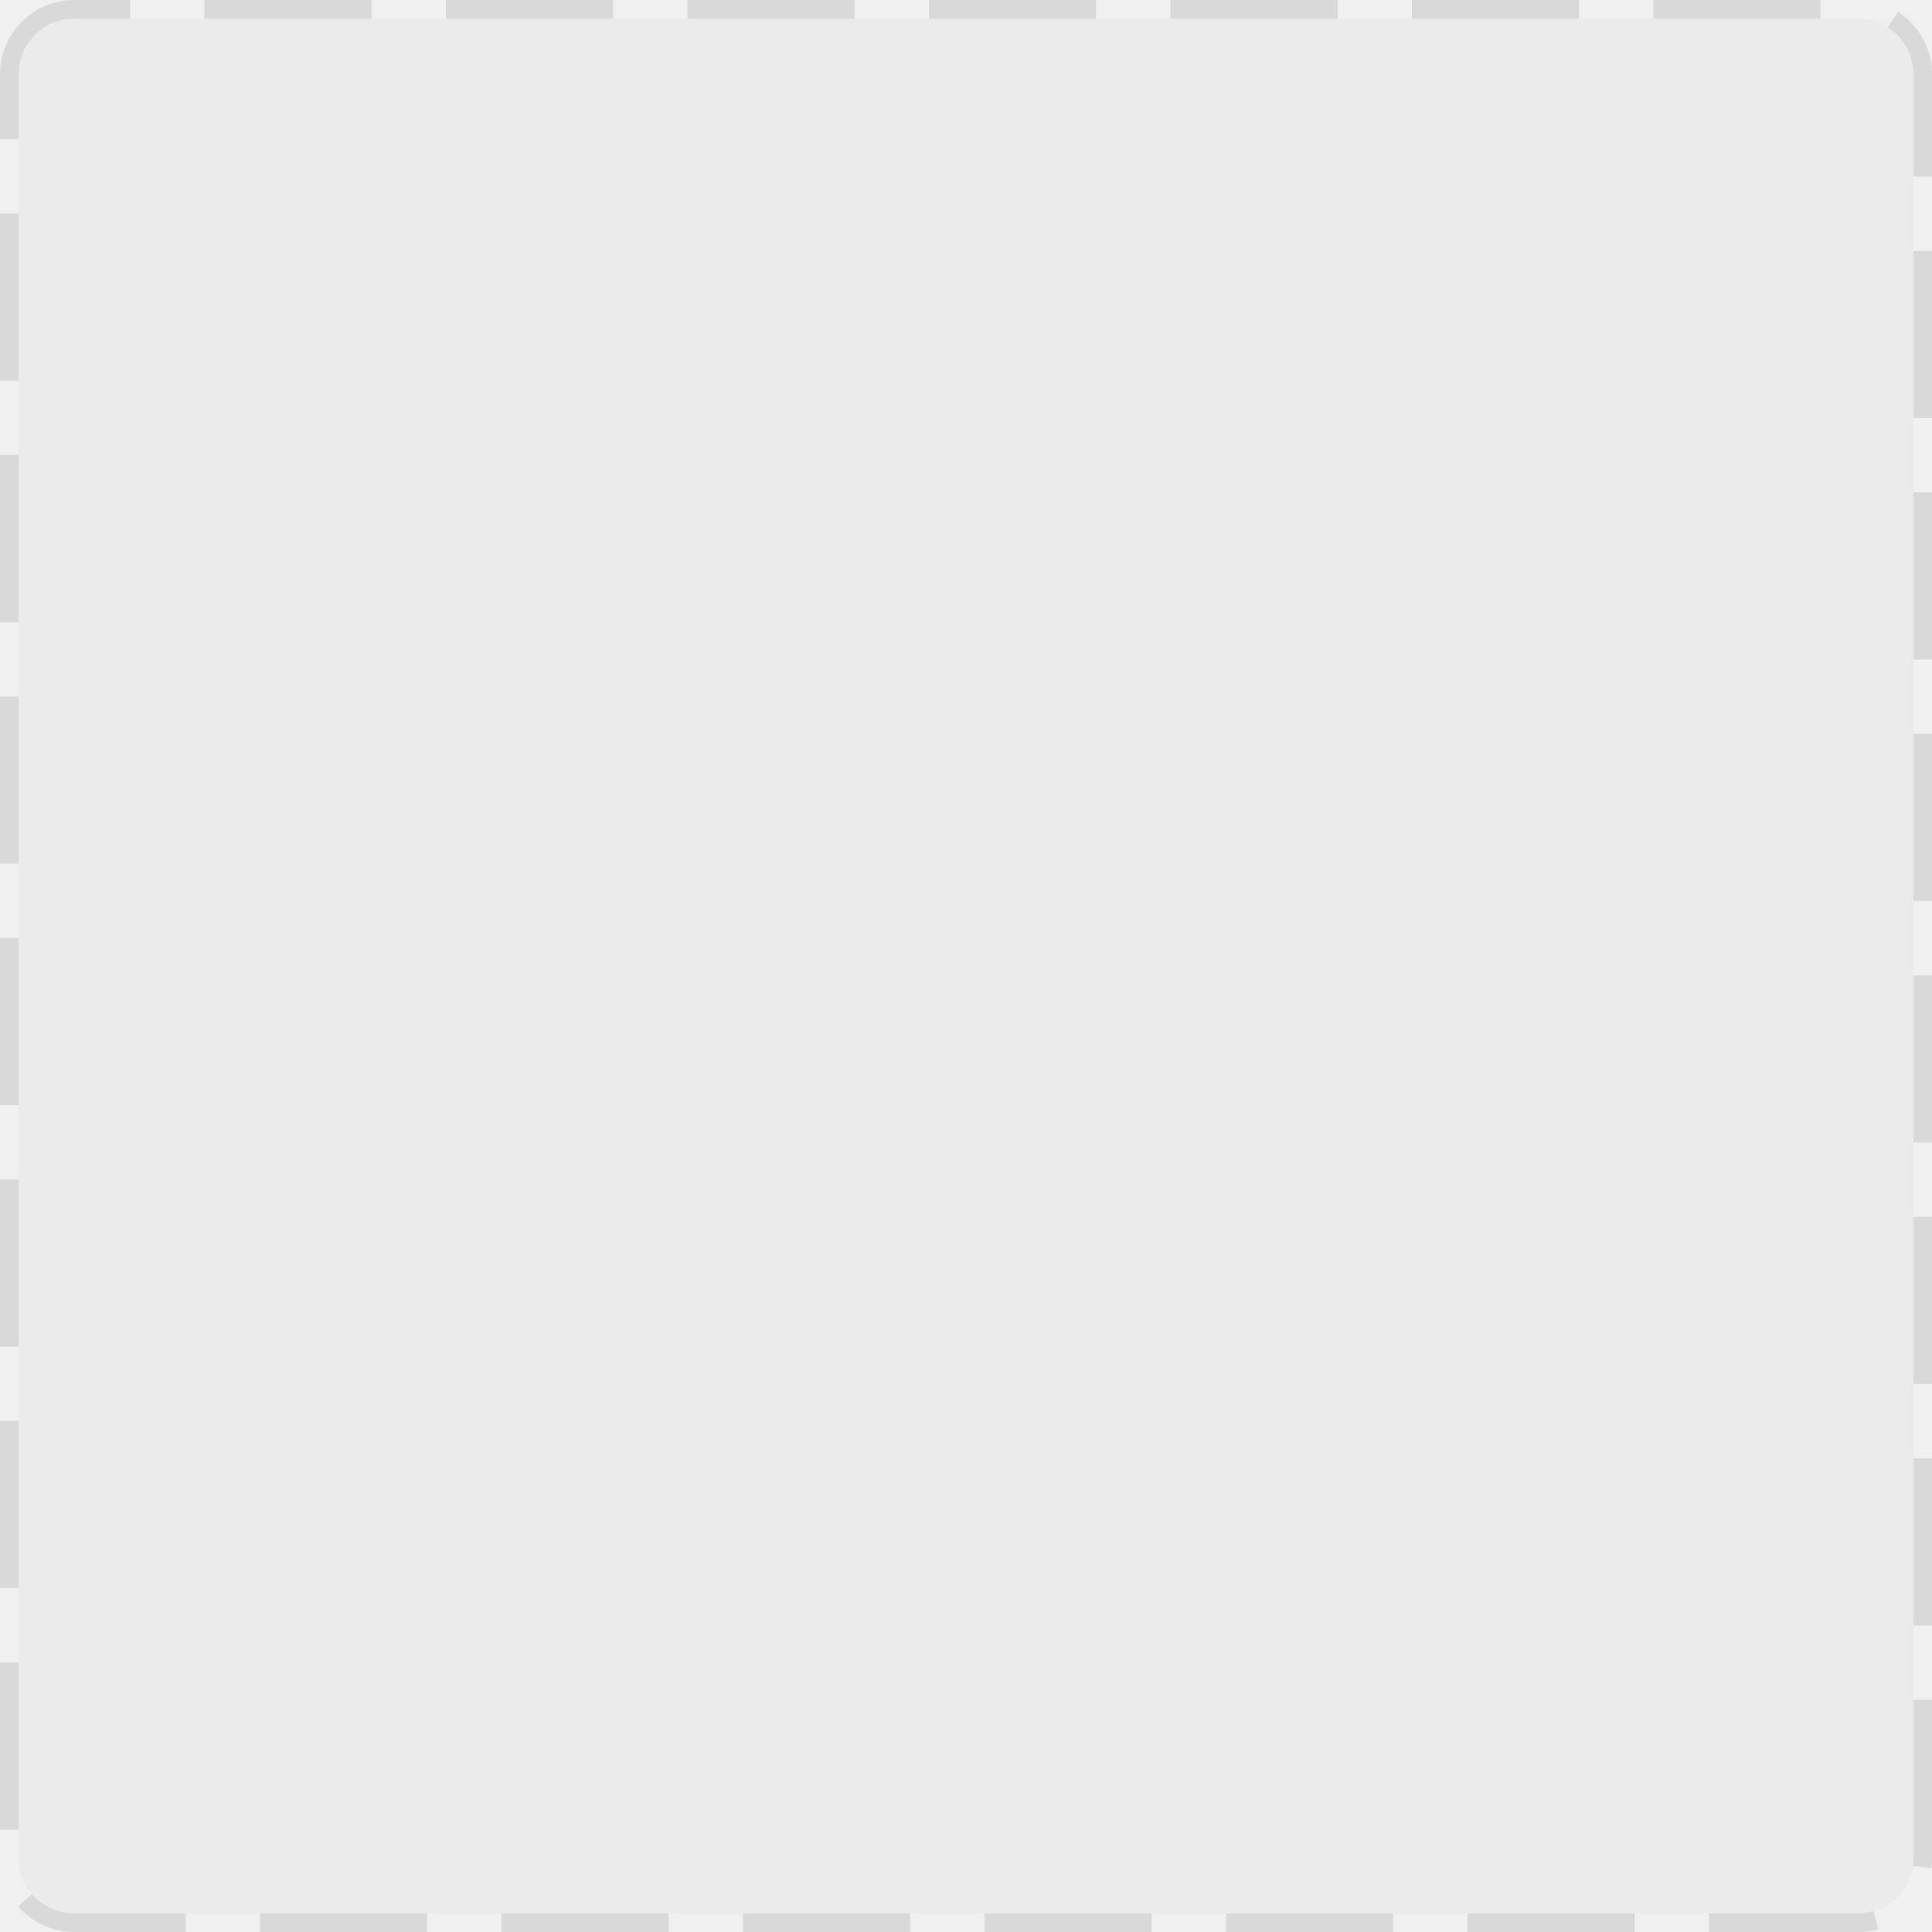
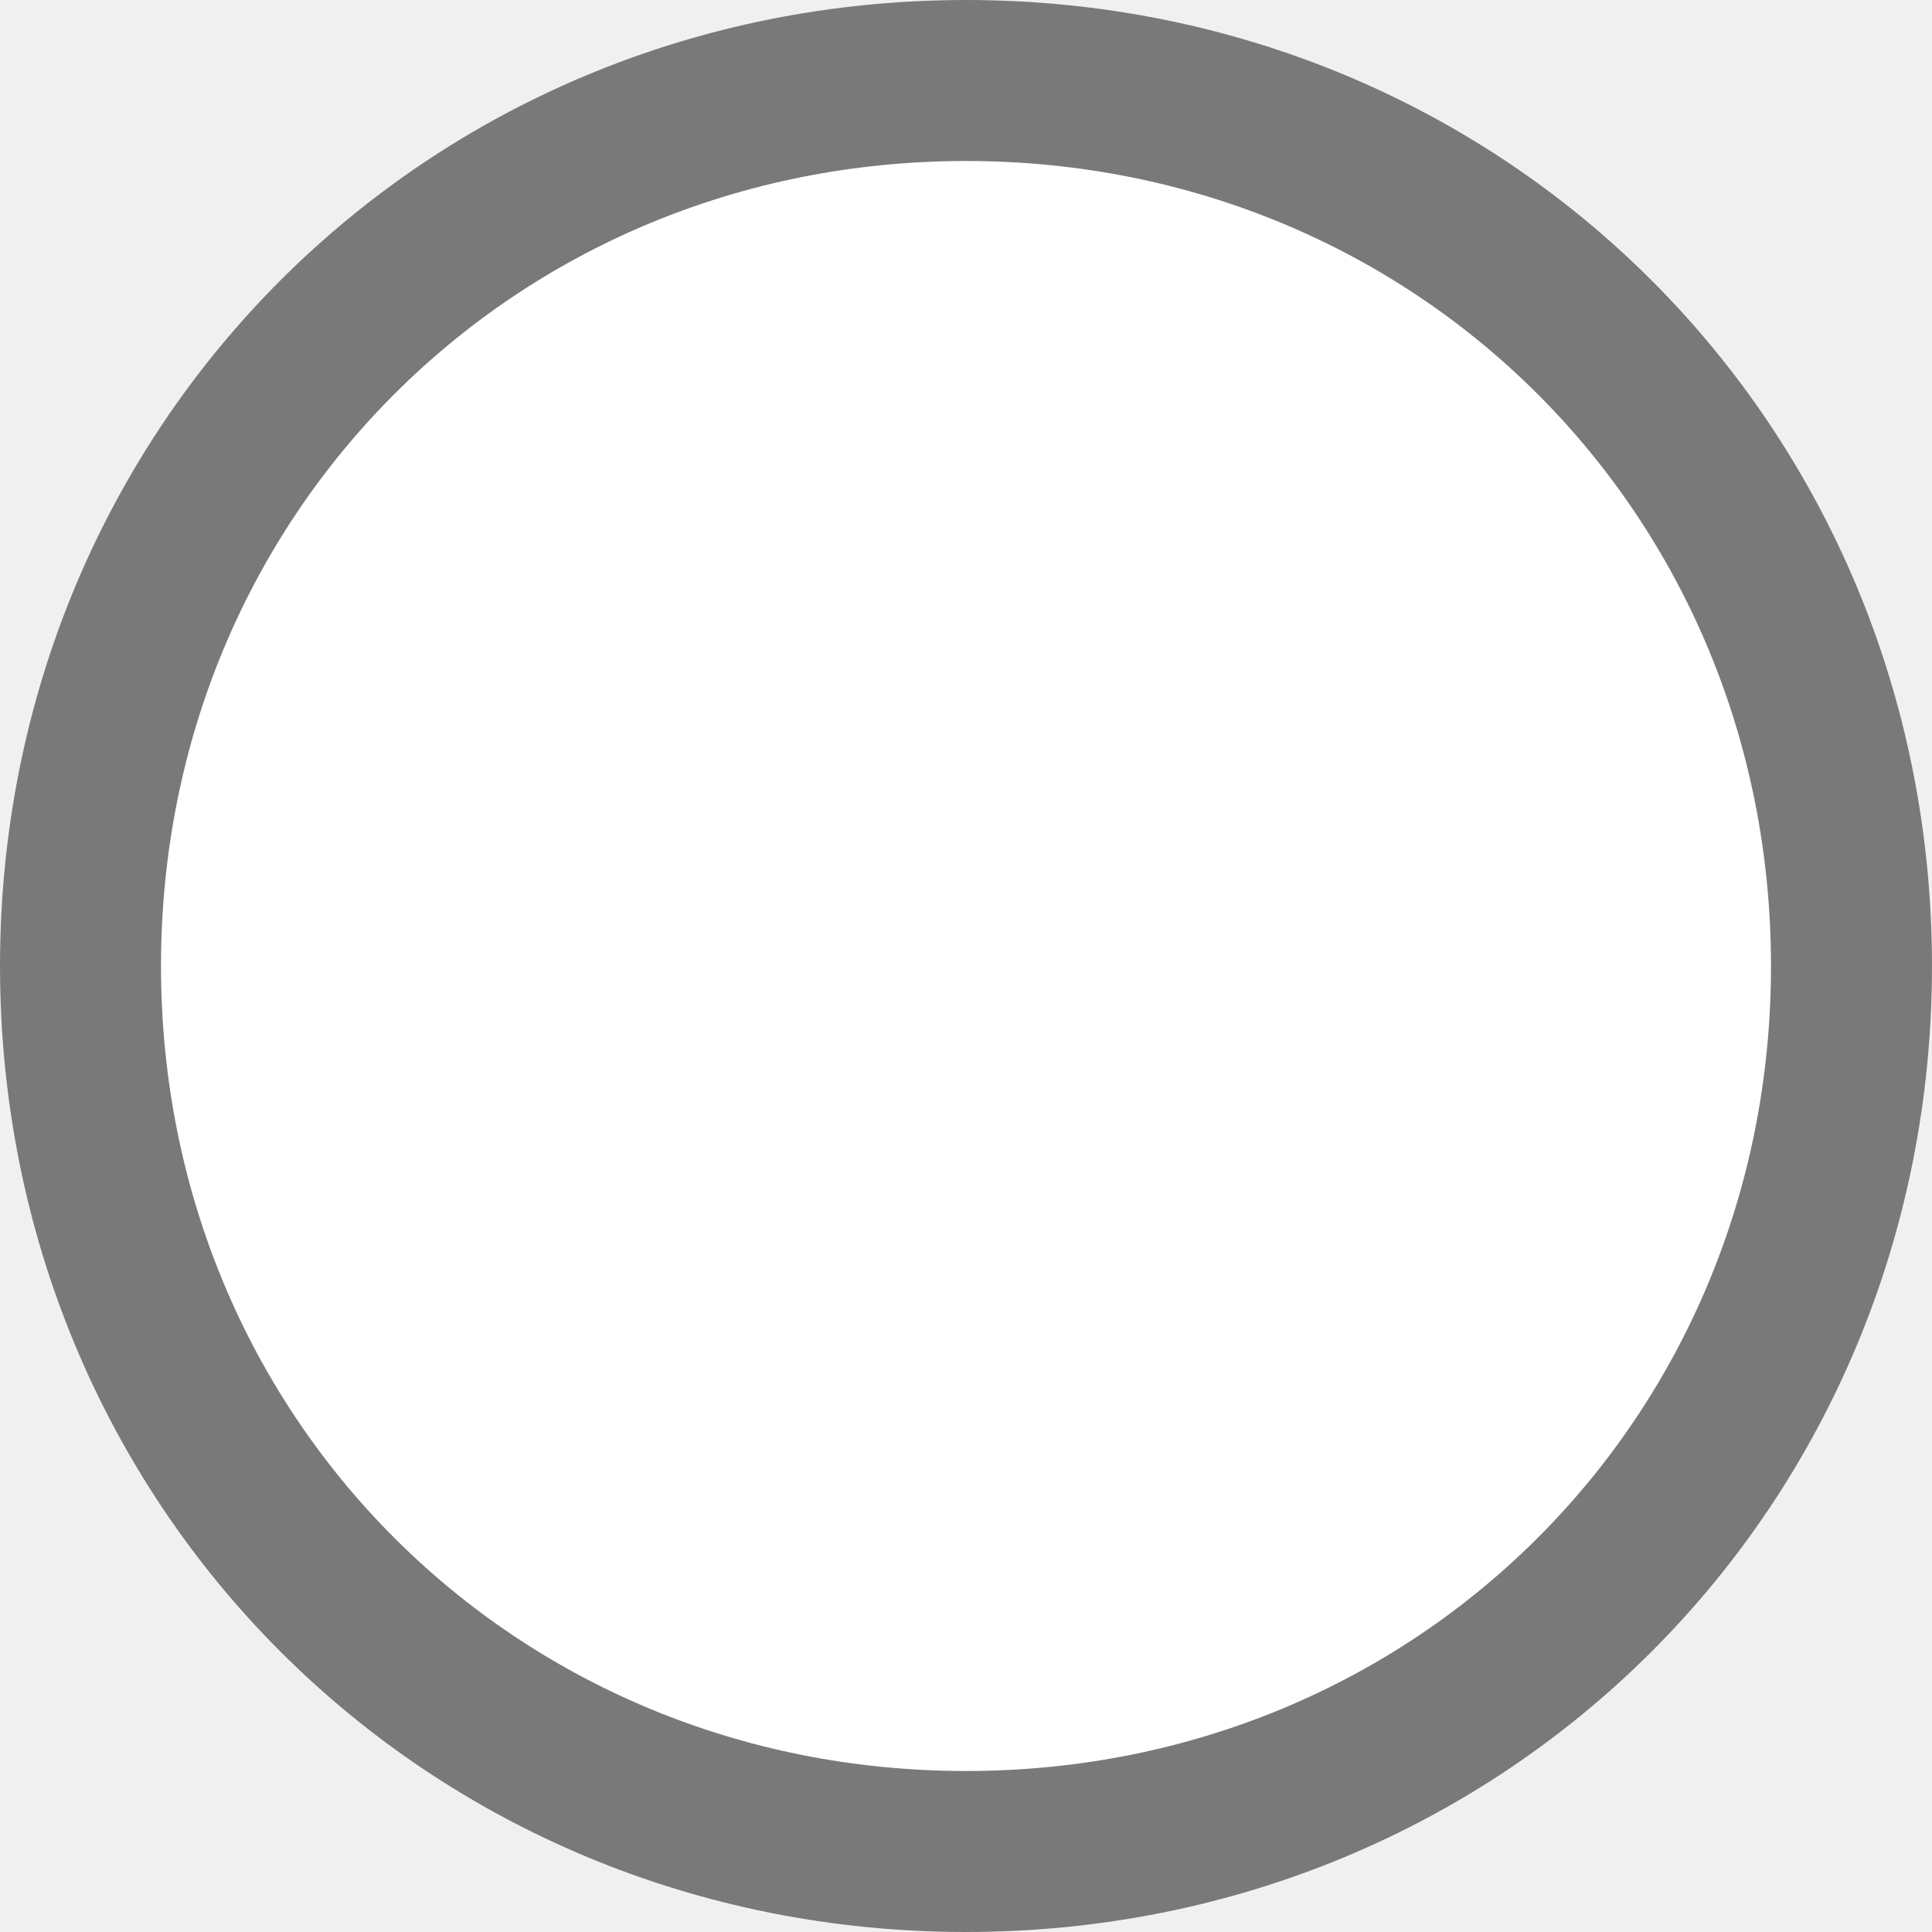
- <svg xmlns="http://www.w3.org/2000/svg" version="1.1" width="104px" height="104px">
-   <g transform="matrix(1 0 0 1 -435 -856 )">
-     <path d="M 436 860  A 3 3 0 0 1 439 857 L 535 857  A 3 3 0 0 1 538 860 L 538 956  A 3 3 0 0 1 535 959 L 439 959  A 3 3 0 0 1 436 956 L 436 860  Z " fill-rule="nonzero" fill="#000000" stroke="none" fill-opacity="0.02" />
-     <path d="M 435.5 860  A 3.5 3.5 0 0 1 439 856.5 L 535 856.5  A 3.5 3.5 0 0 1 538.5 860 L 538.5 956  A 3.5 3.5 0 0 1 535 959.5 L 439 959.5  A 3.5 3.5 0 0 1 435.5 956 L 435.5 860  Z " stroke-width="1" stroke-dasharray="9,4" stroke="#d9d9d9" fill="none" stroke-dashoffset="0.5" />
-   </g>
+ <svg xmlns="http://www.w3.org/2000/svg" version="1.1" width="12px" height="12px" viewBox="588 810.5  12 12">
+   <path d="M 594 810.5  C 597.36 810.5  600 813.14  600 816.5  C 600 819.86  597.36 822.5  594 822.5  C 590.64 822.5  588 819.86  588 816.5  C 588 813.14  590.64 810.5  594 810.5  Z " fill-rule="nonzero" fill="#ffffff" stroke="none" />
+   <path d="M 594 811  C 597.08 811  599.5 813.42  599.5 816.5  C 599.5 819.58  597.08 822  594 822  C 590.92 822  588.5 819.58  588.5 816.5  C 588.5 813.42  590.92 811  594 811  Z " stroke-width="1" stroke="#797979" fill="none" />
</svg>
